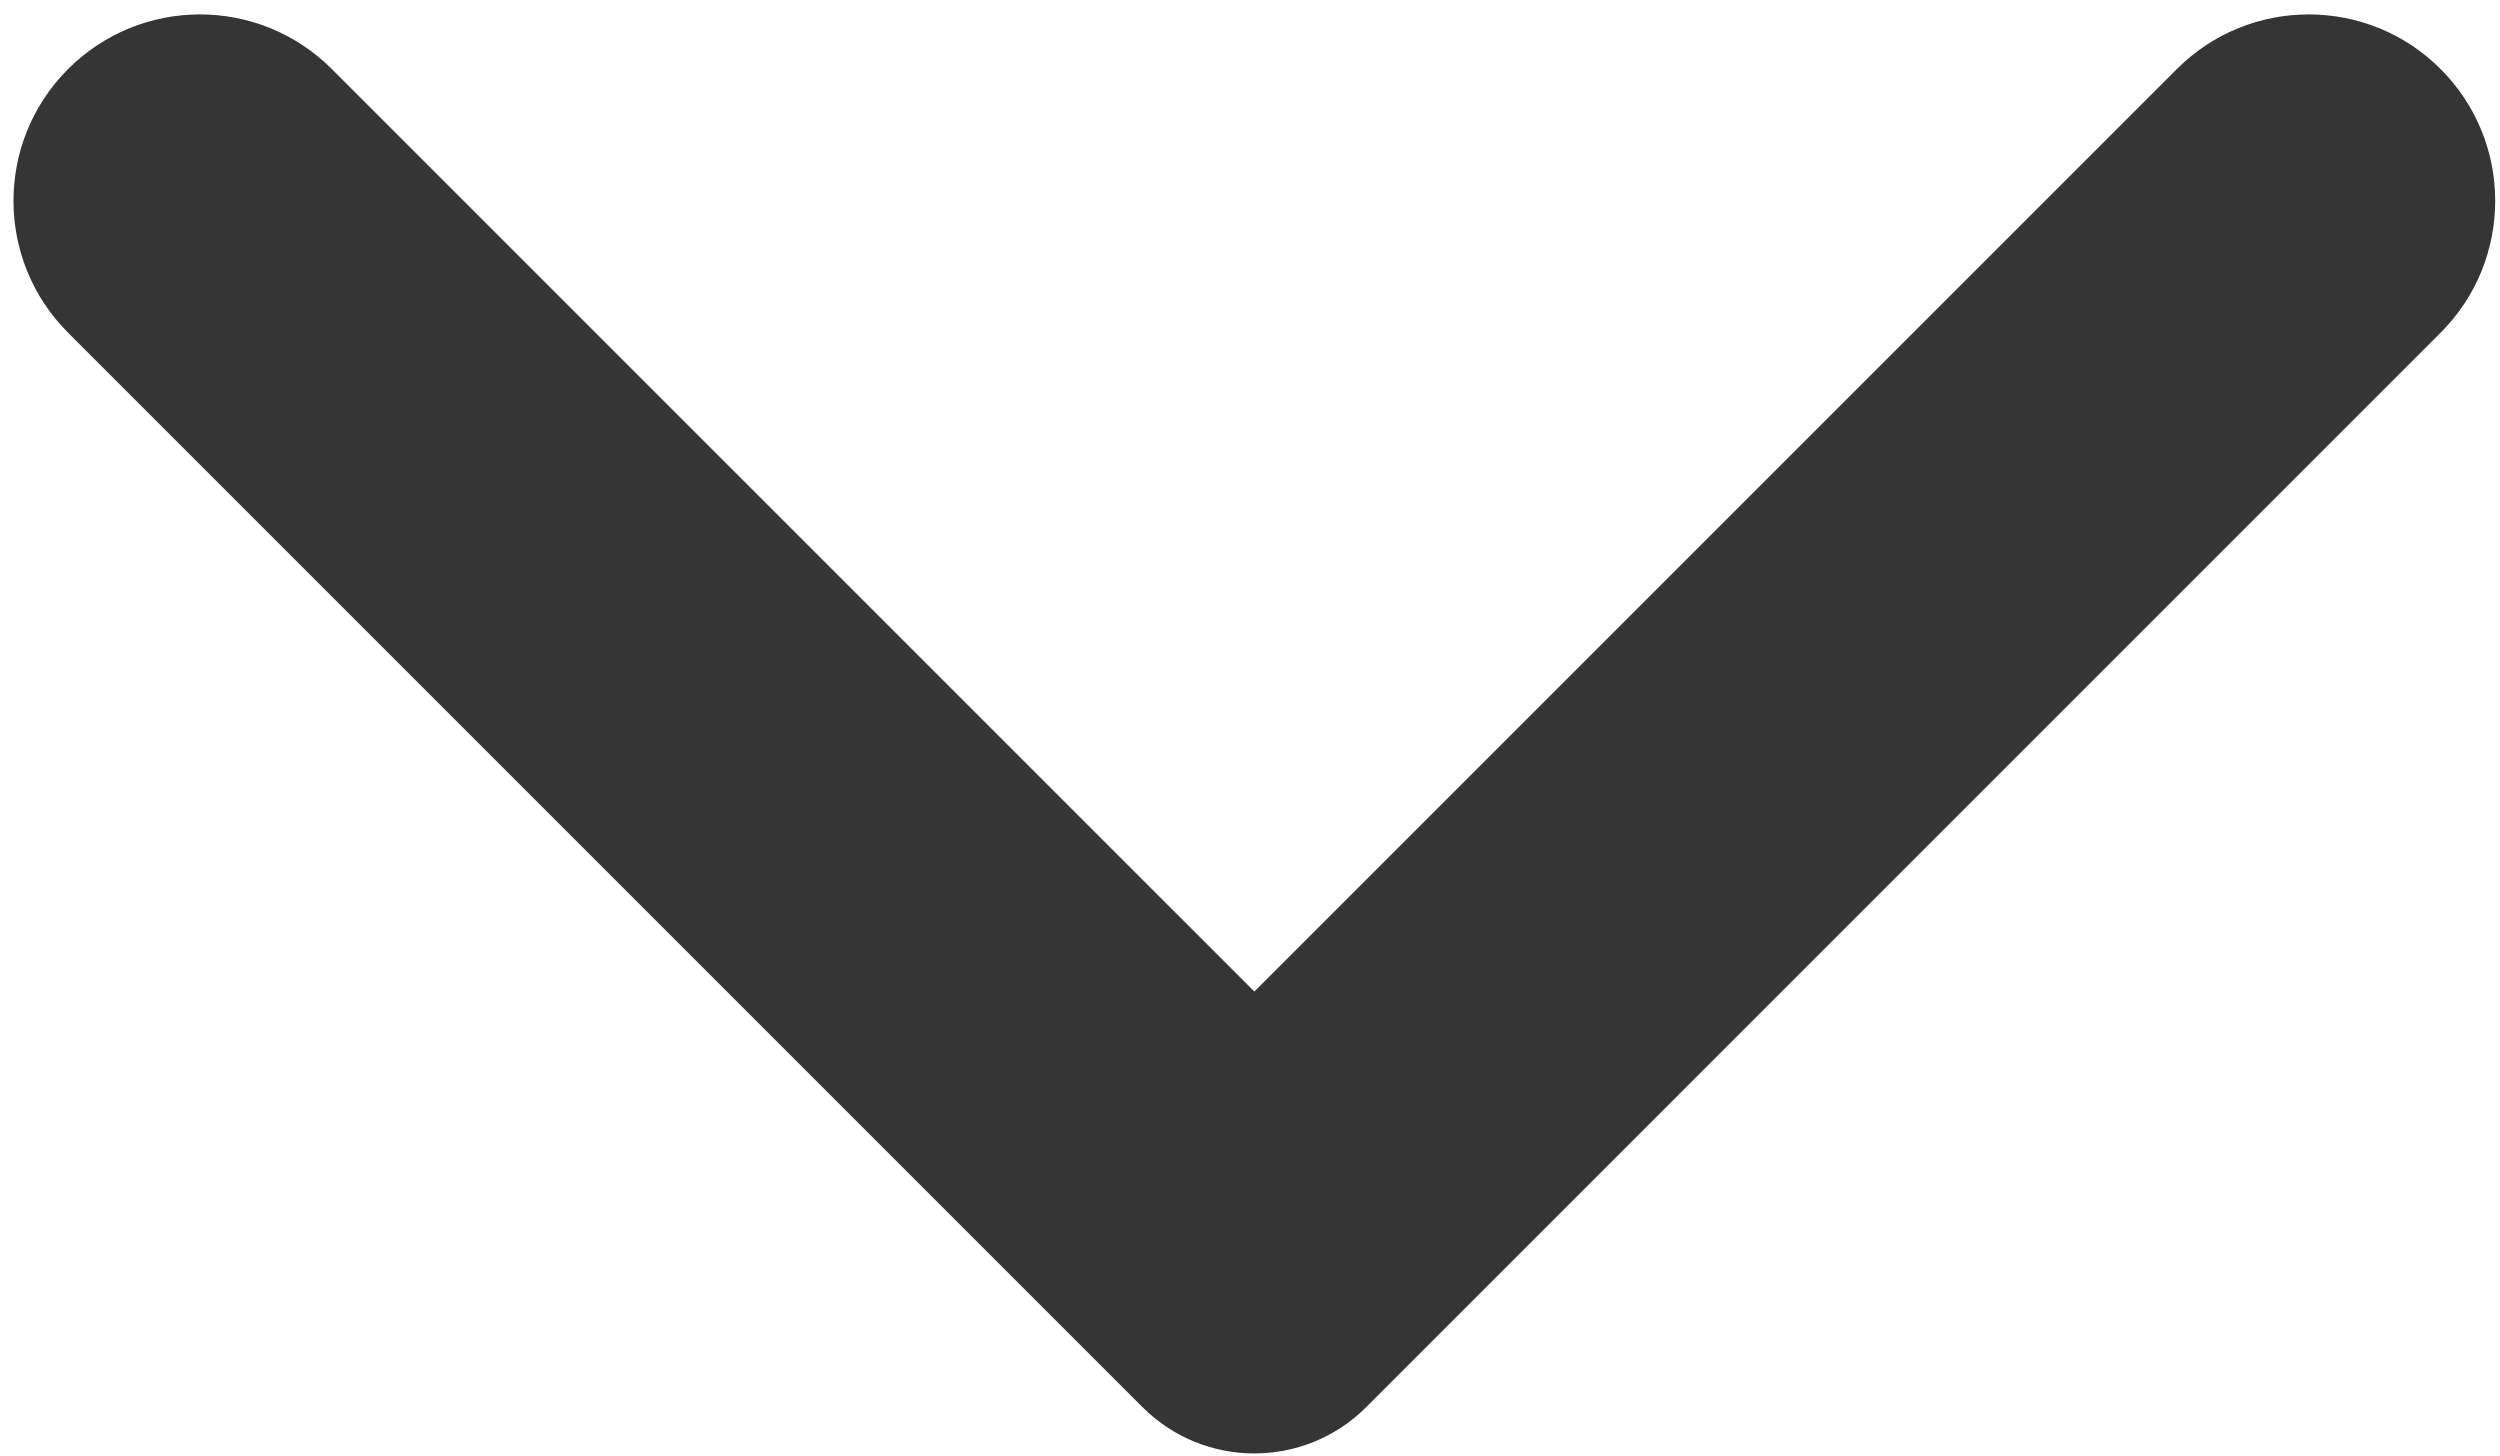
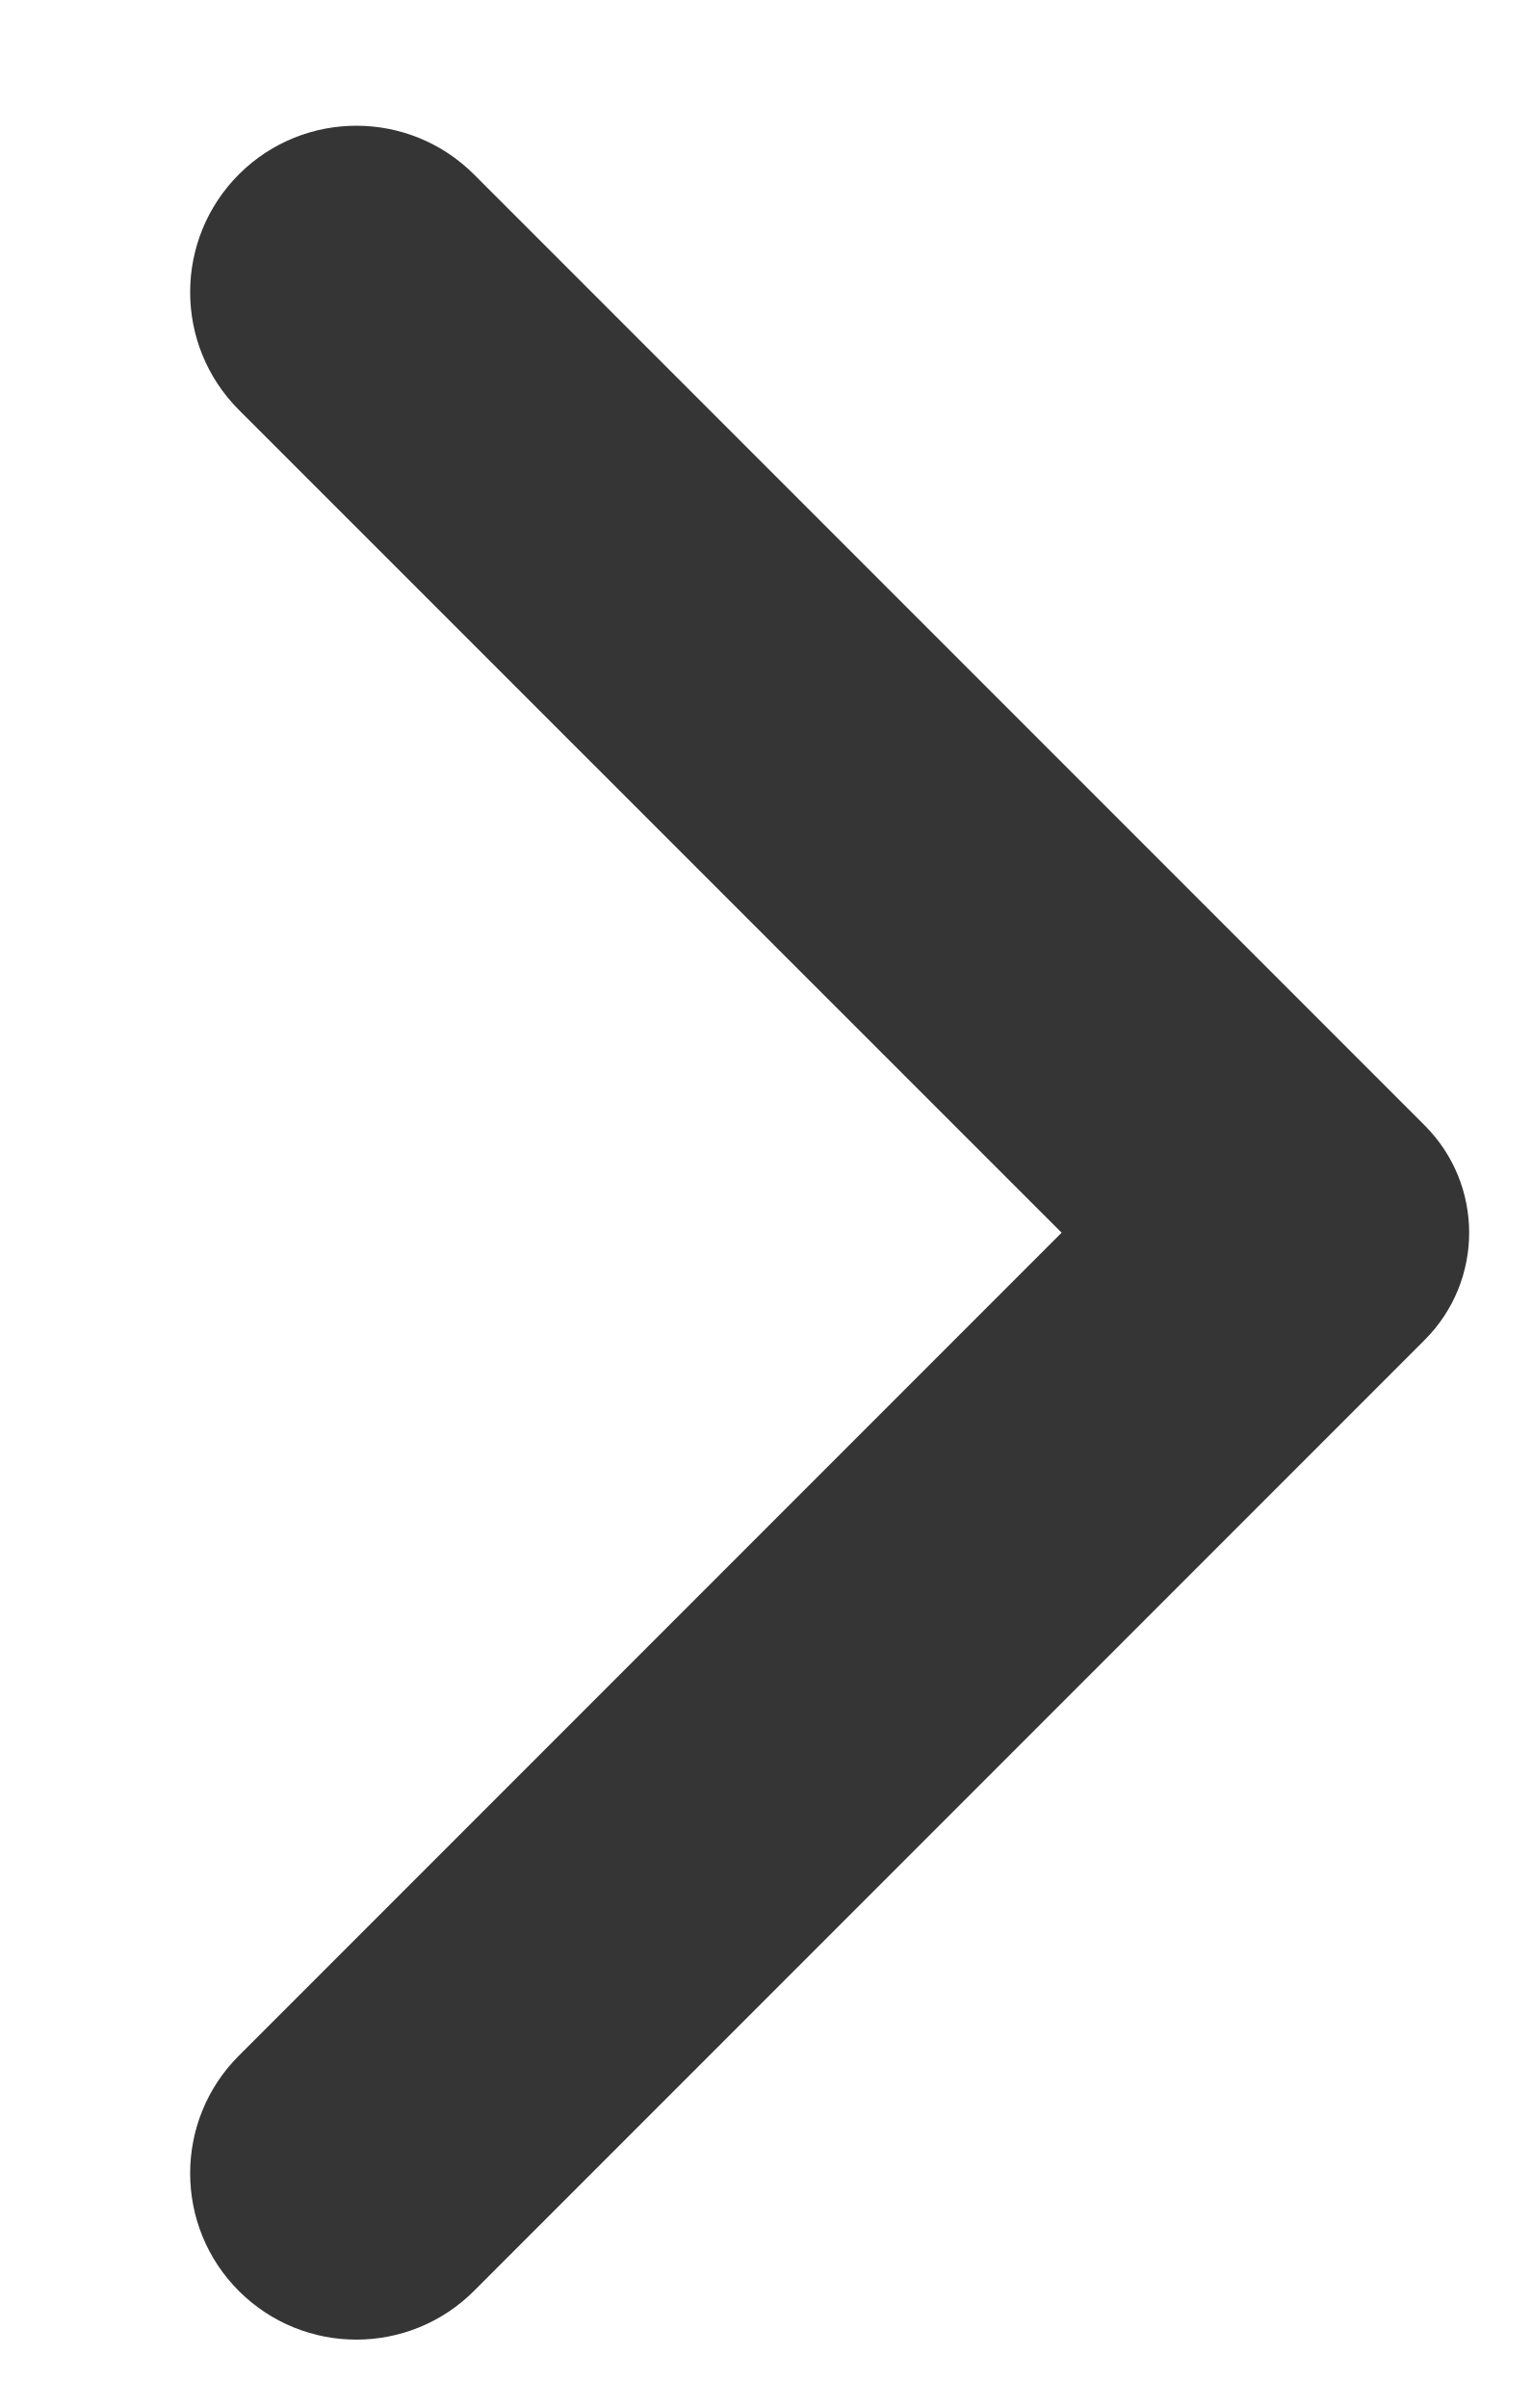
- <svg xmlns="http://www.w3.org/2000/svg" width="158" height="92" viewBox="0 0 158 92" fill="none">
-   <path d="M154.274 4.392C149.677 -0.238 142.192 -0.251 137.578 4.363L79.275 62.666L20.97 4.363C16.356 -0.251 8.872 -0.238 4.274 4.392V4.392C-0.3 8.999 -0.287 16.438 4.304 21.029L72.204 88.929C76.109 92.834 82.44 92.834 86.346 88.929L154.245 21.029C158.836 16.438 158.849 8.999 154.274 4.392V4.392Z" fill="#353535" />
+ <svg xmlns="http://www.w3.org/2000/svg" width="7" height="11" viewBox="0 0 7 11" fill="none">
+   <path d="M1.093 10.467C0.795 10.171 0.794 9.688 1.091 9.391L4.851 5.631L1.091 1.872C0.794 1.574 0.795 1.092 1.093 0.795C1.39 0.5 1.87 0.501 2.166 0.797L6.51 5.141C6.781 5.412 6.781 5.85 6.51 6.121L2.166 10.465C1.87 10.761 1.39 10.762 1.093 10.467Z" fill="#353535" />
</svg>
